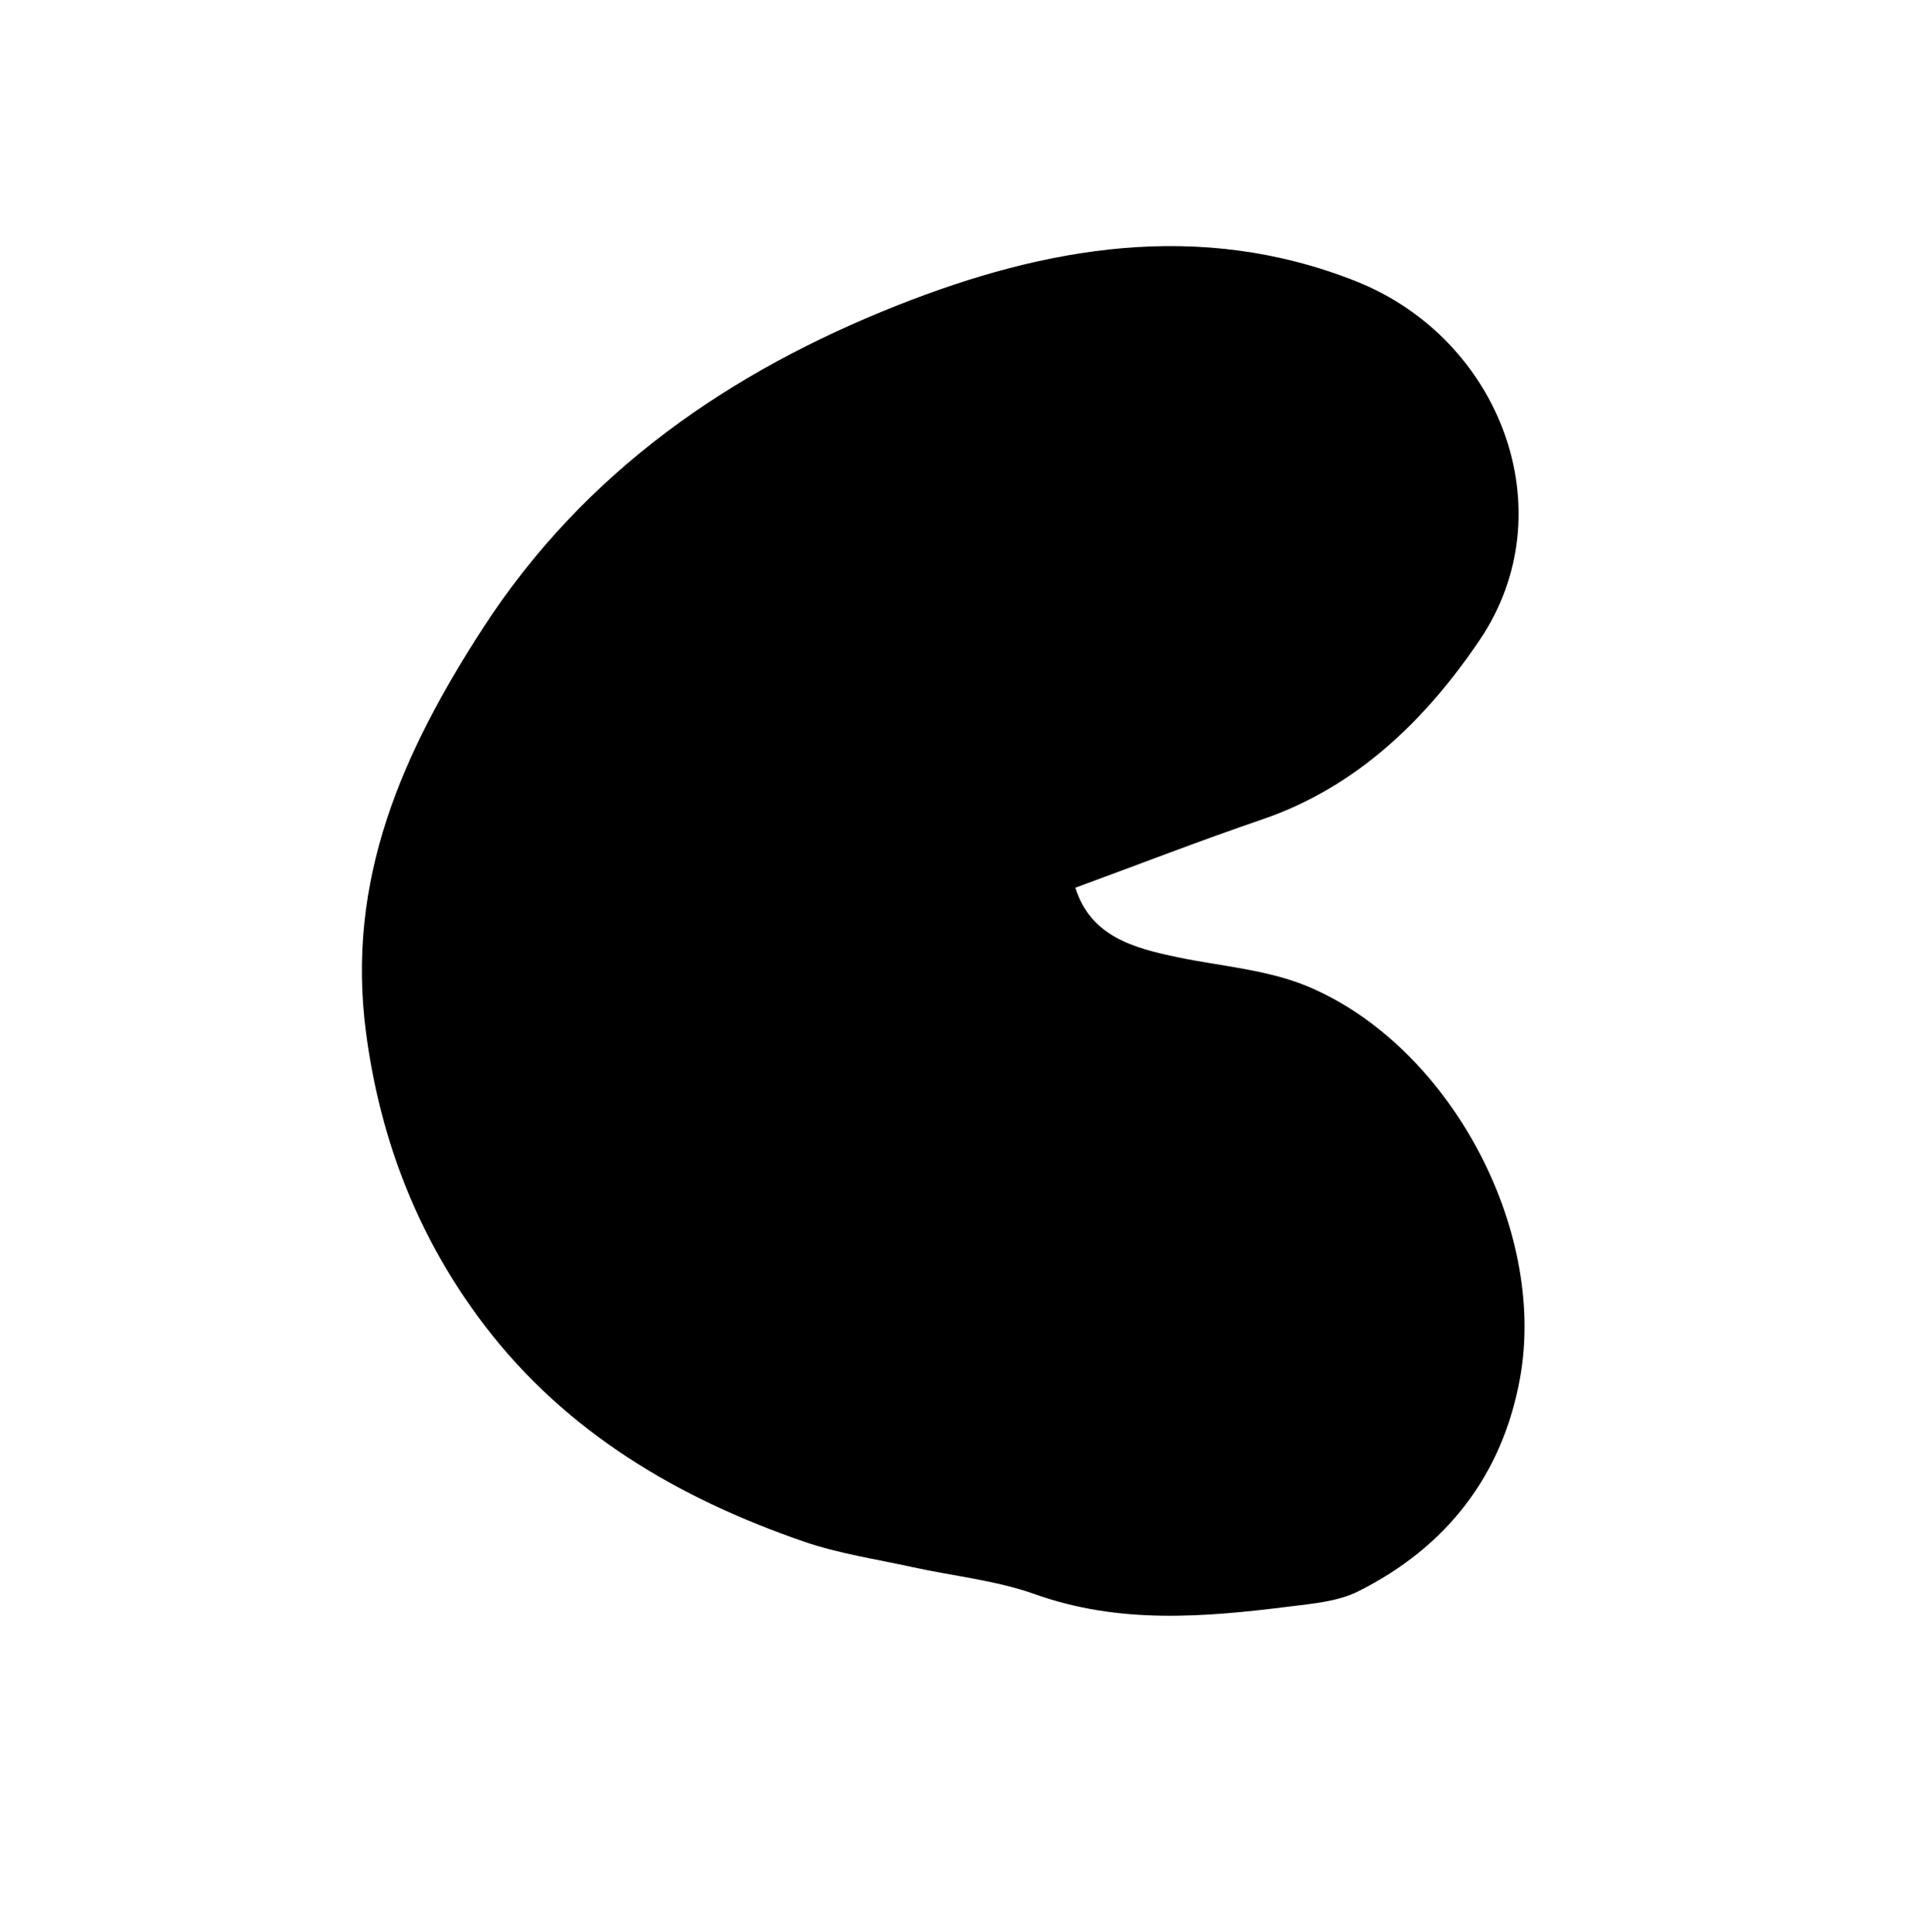
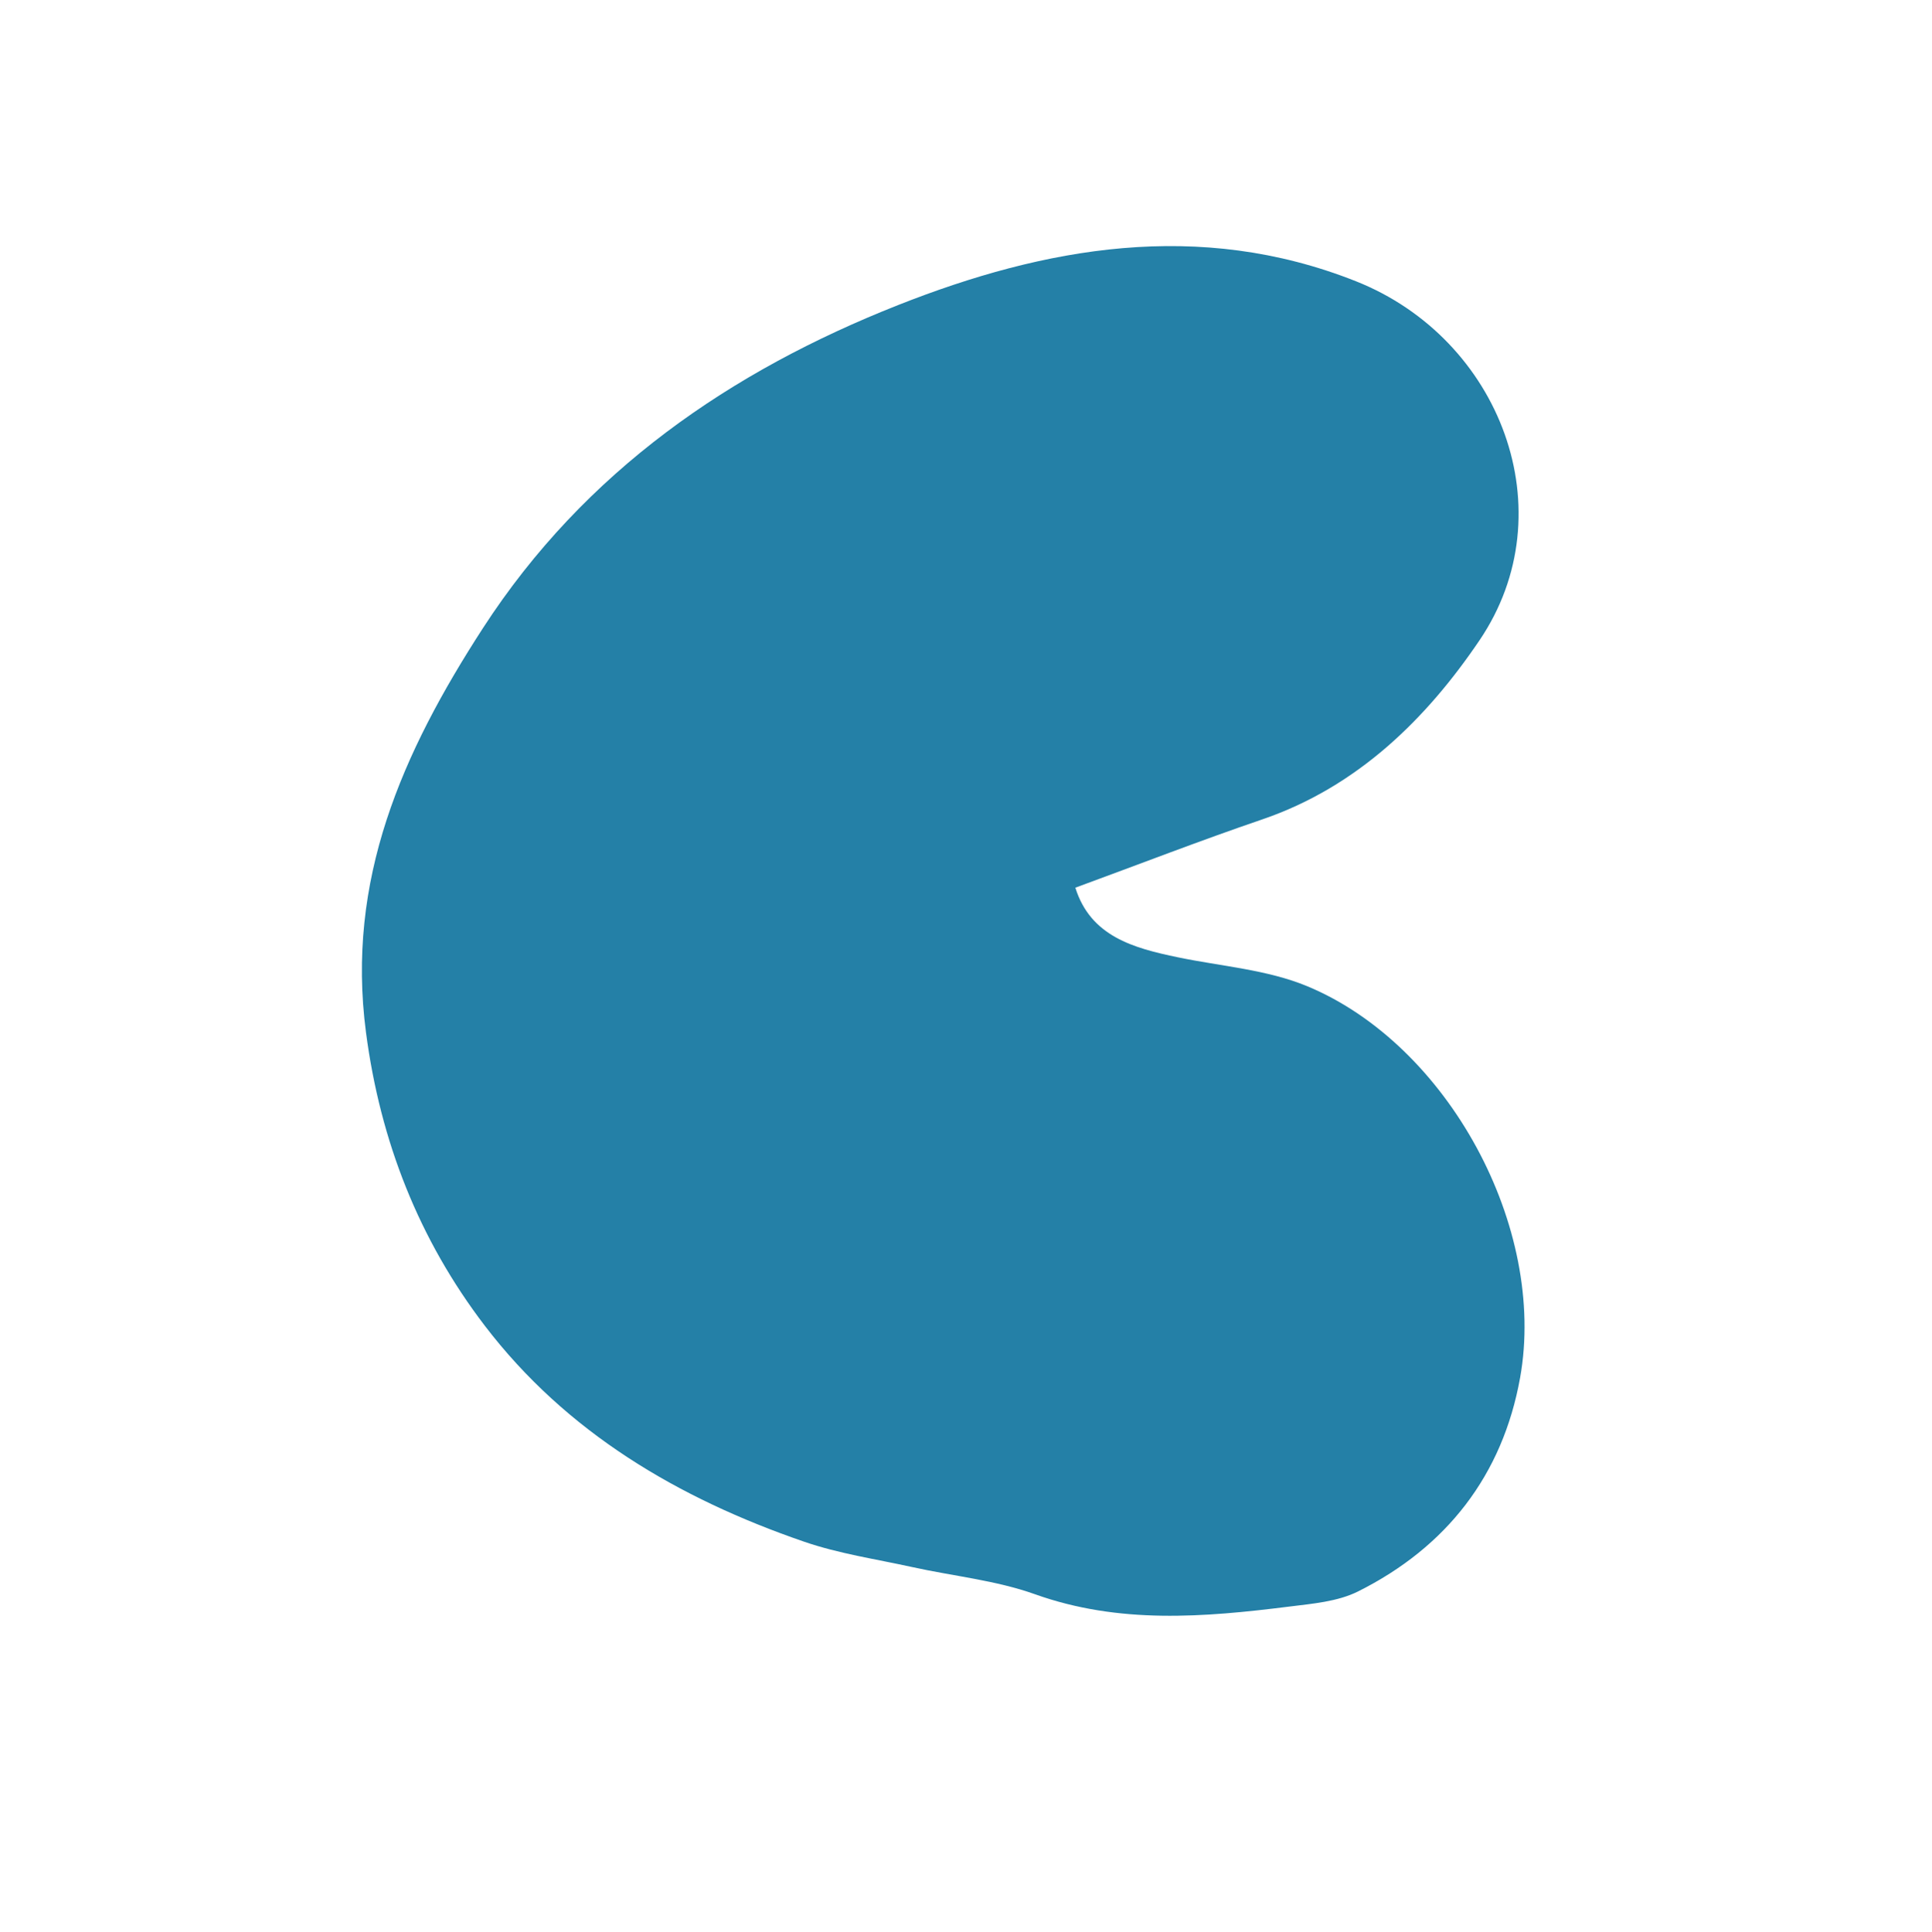
<svg xmlns="http://www.w3.org/2000/svg" version="1.1" id="Calque_1" x="0px" y="0px" viewBox="0 0 566.93 566.93" style="enable-background:new 0 0 566.93 566.93;" xml:space="preserve">
-   <path d="M315.68,260.59c4.48,14.3,17.04,17.73,30.17,20.45c12.72,2.64,26.19,3.59,37.99,8.51c41.38,17.26,70.29,70.86,62.41,114.87  c-5.14,28.64-21.59,49.77-47.59,62.77c-6.01,3-13.4,3.59-20.26,4.45c-25.03,3.14-49.89,5.19-74.59-3.64  c-11.52-4.11-24.07-5.32-36.13-7.99c-10.61-2.33-21.49-3.93-31.69-7.45c-36.83-12.69-69.68-31.98-93.67-63.37  c-19.34-25.31-30.69-54.17-34.88-86.08c-5.91-44.84,10.59-82.06,34.31-118.69c29.95-46.23,72.94-75.53,121.94-94.88  c42.82-16.92,88.23-25.28,134.35-6.98c42.52,16.87,61.83,67.65,36.31,105.37c-15.6,23.07-35.84,43.06-63.79,52.61  C352.4,246.74,334.49,253.69,315.68,260.59z" />
+   <style type="text/css">
+ 	.st0{fill:#2480A7;}
+ </style>
+   <path class="st0" d="M315.68,260.59c4.48,14.3,17.04,17.73,30.17,20.45c12.72,2.64,26.19,3.59,37.99,8.51  c41.38,17.26,70.29,70.86,62.41,114.87c-5.14,28.64-21.59,49.77-47.59,62.77c-6.01,3-13.4,3.59-20.26,4.45  c-25.03,3.14-49.89,5.19-74.59-3.64c-11.52-4.11-24.07-5.32-36.13-7.99c-10.61-2.33-21.49-3.93-31.69-7.45  c-36.83-12.69-69.68-31.98-93.67-63.37c-19.34-25.31-30.69-54.17-34.88-86.08c-5.91-44.84,10.59-82.06,34.31-118.69  c29.95-46.23,72.94-75.53,121.94-94.88c42.82-16.92,88.23-25.28,134.35-6.98c42.52,16.87,61.83,67.65,36.31,105.37  c-15.6,23.07-35.84,43.06-63.79,52.61C352.4,246.74,334.49,253.69,315.68,260.59z" />
</svg>
